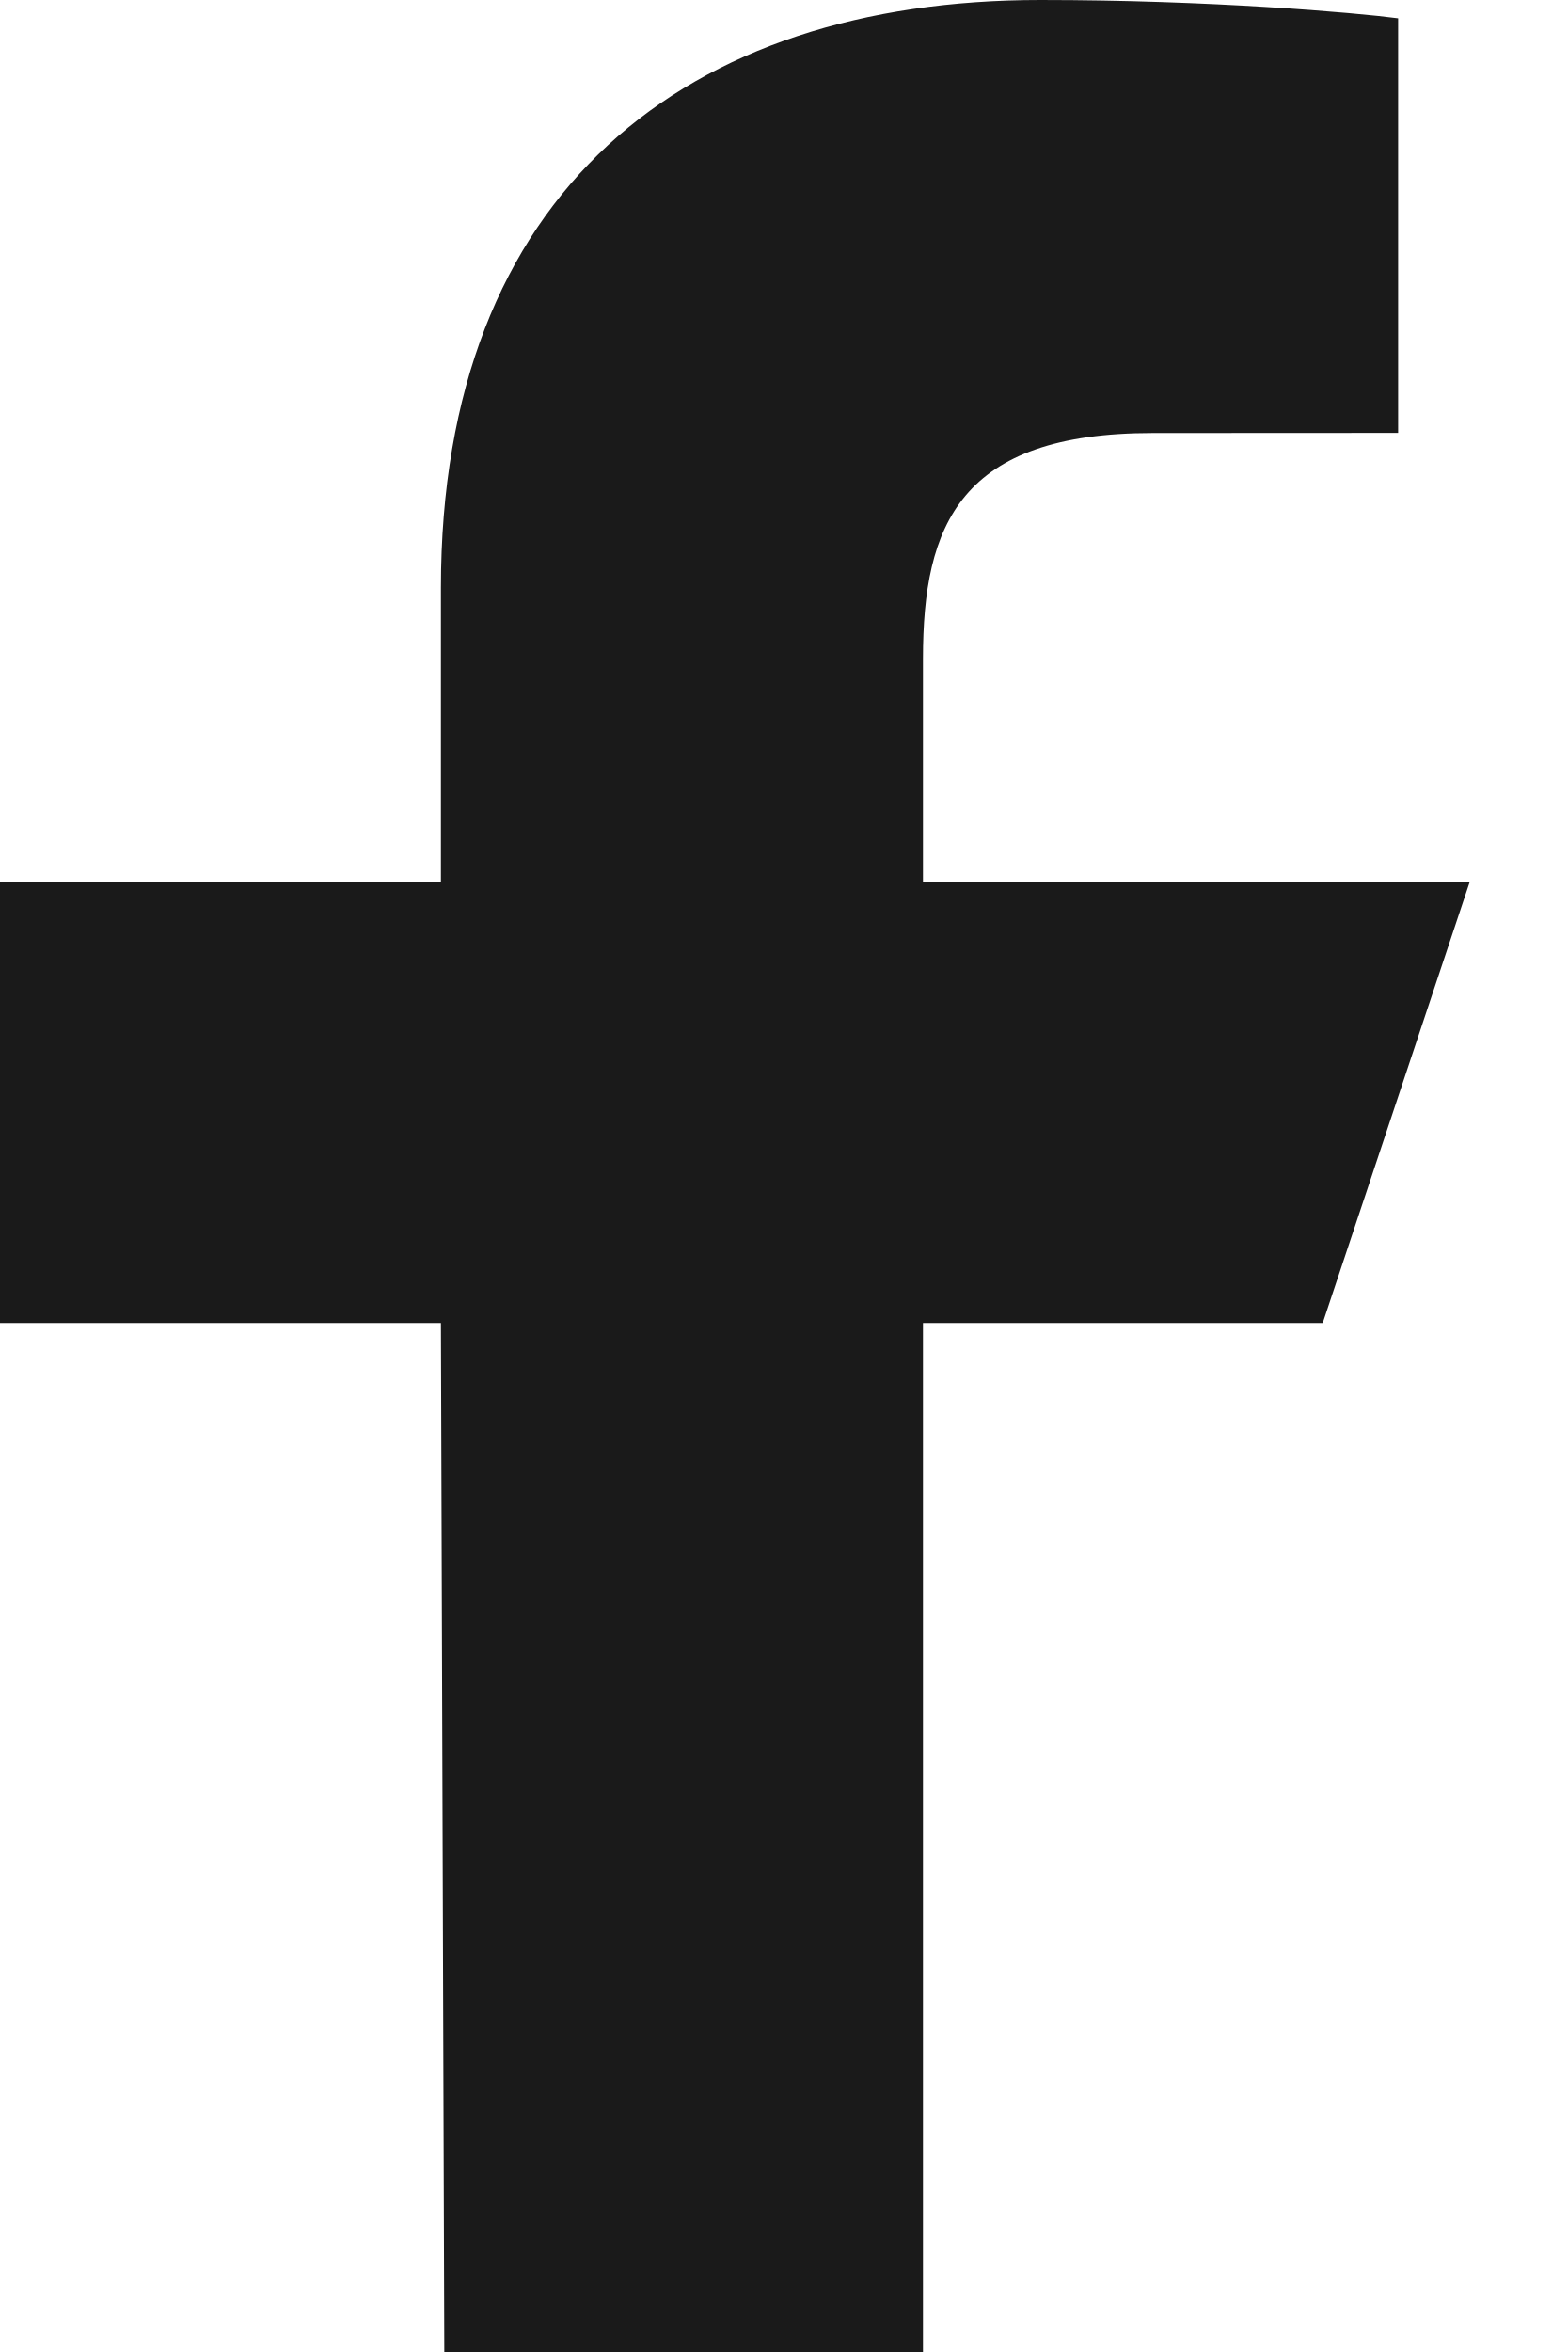
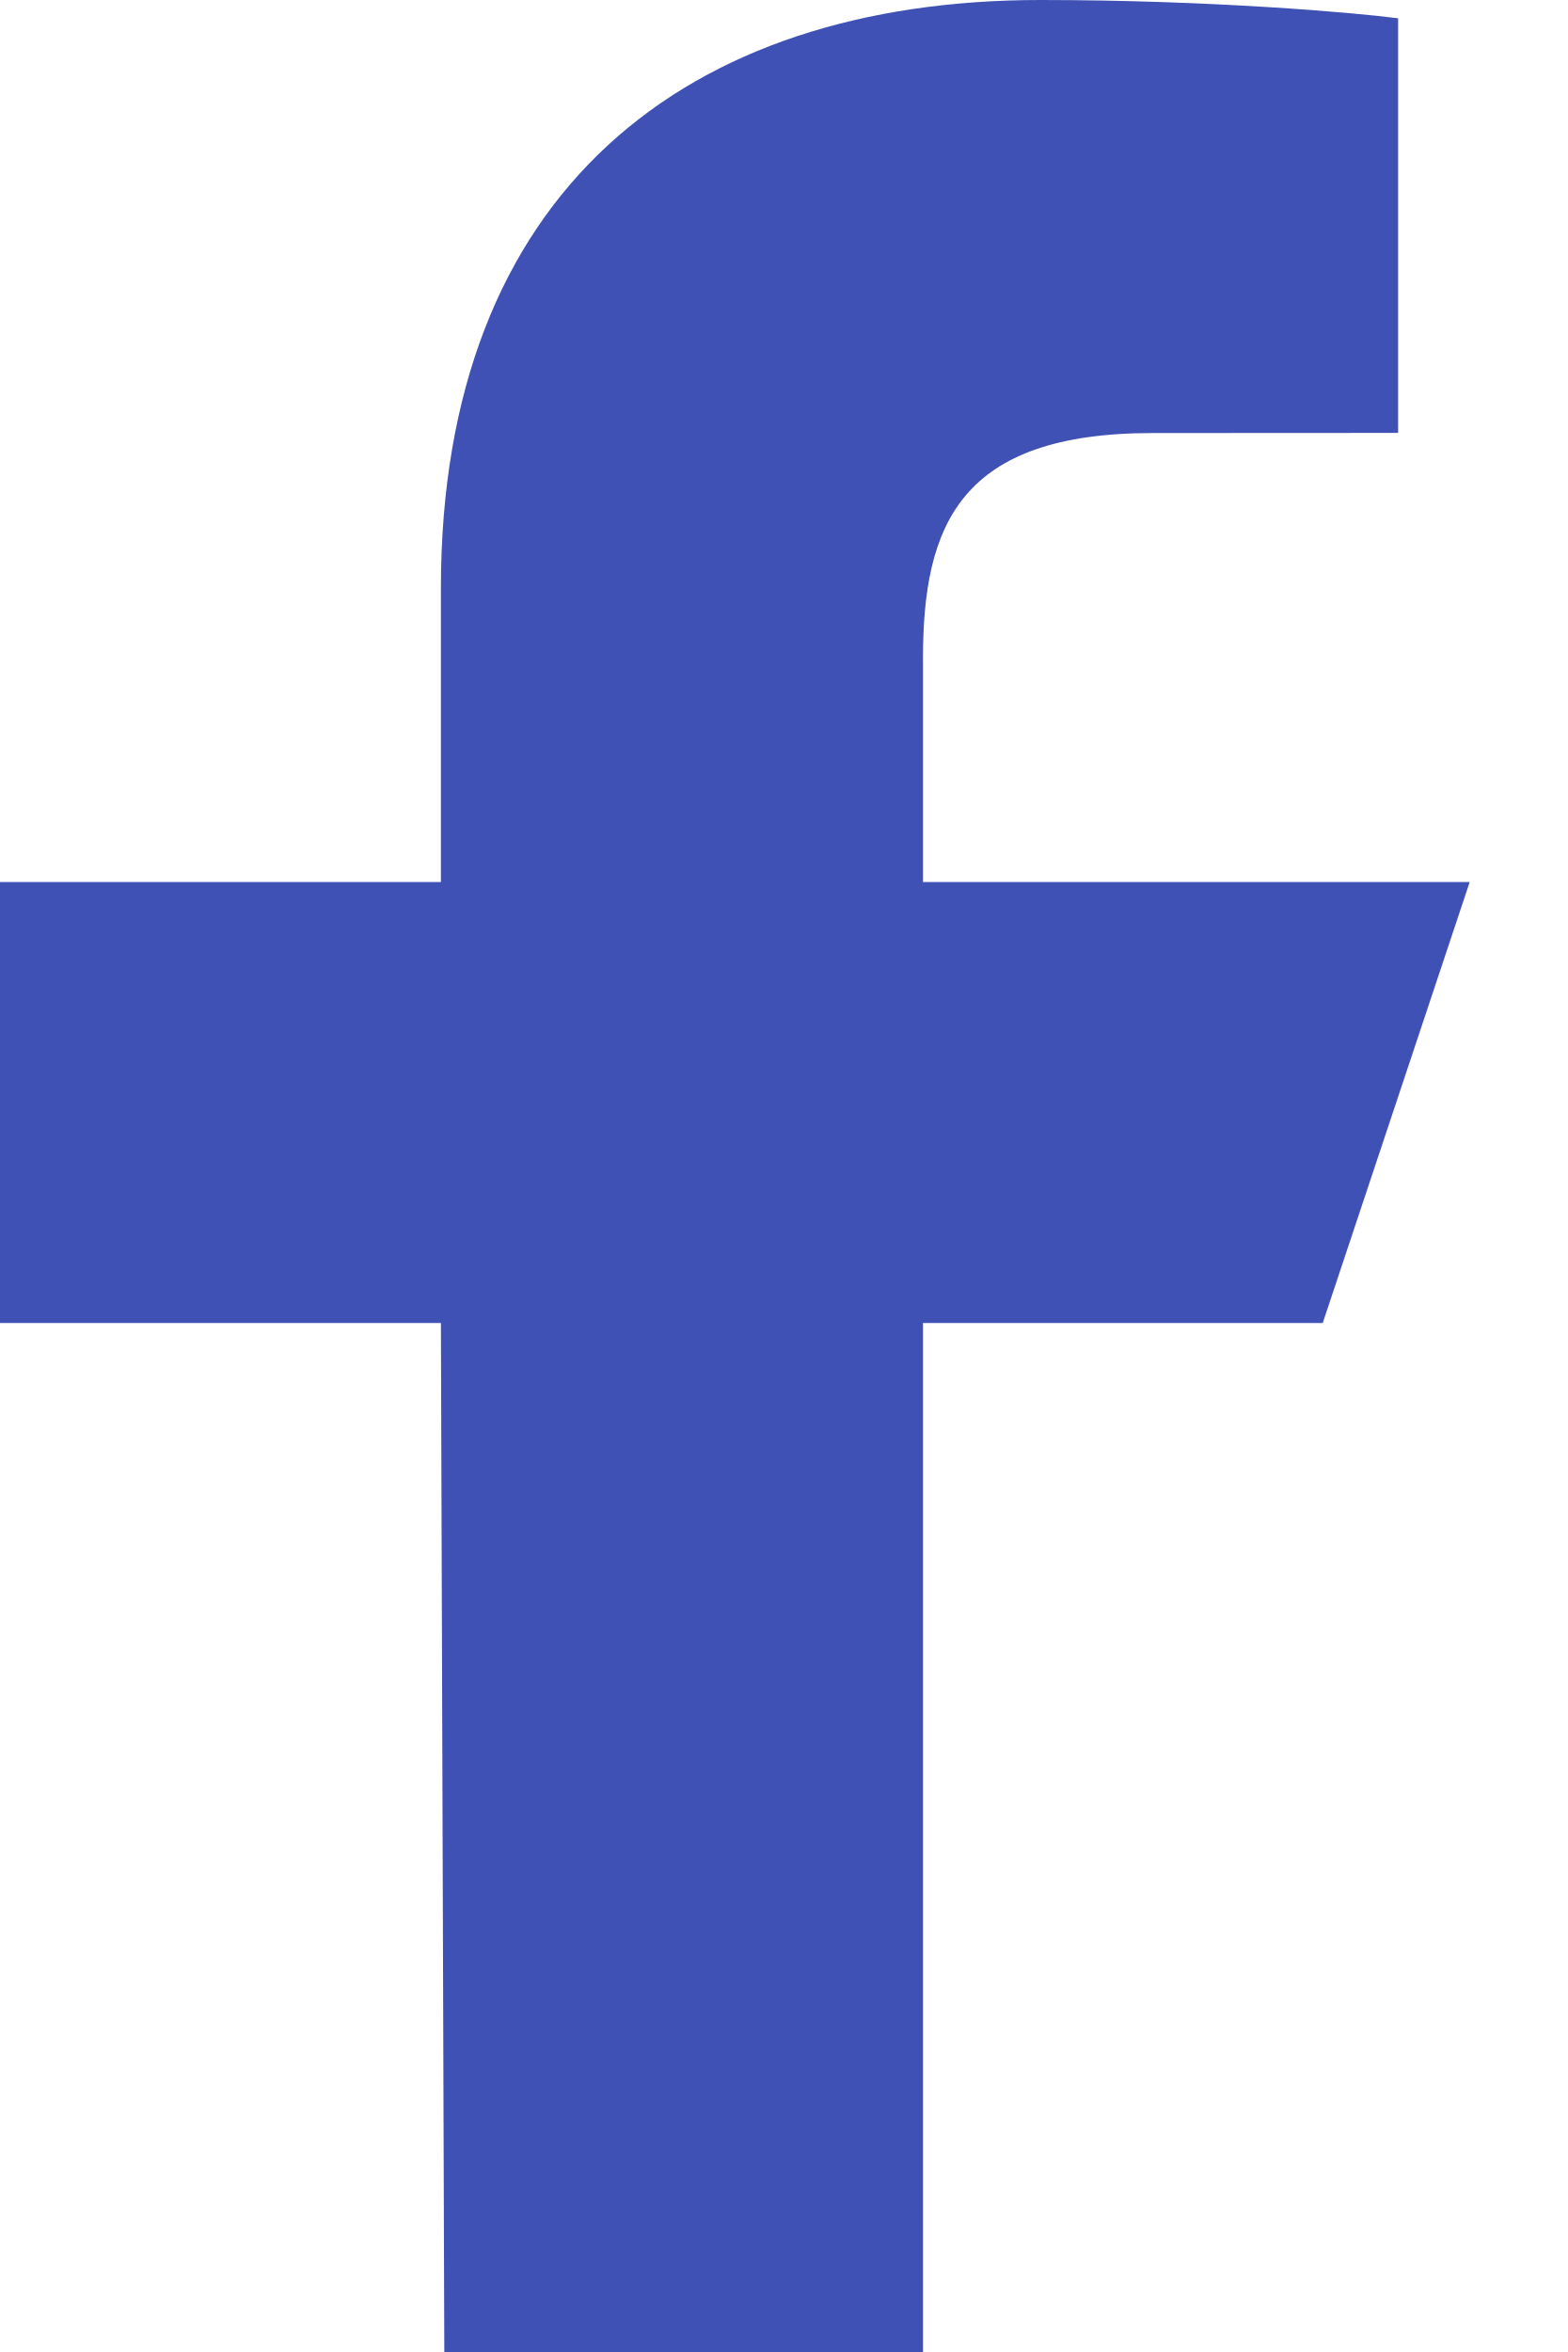
- <svg xmlns="http://www.w3.org/2000/svg" width="12" height="18" viewBox="0 0 12 18" fill="none">
-   <path d="M3.401 18L3.375 10.125H0V6.75H3.375V4.5C3.375 1.463 5.255 0 7.964 0C9.262 0 10.377 0.097 10.702 0.14V3.313L8.823 3.314C7.35 3.314 7.065 4.014 7.065 5.041V6.75H11.25L10.125 10.125H7.065V18H3.401Z" fill="#1A1A1A" />
+ <svg xmlns="http://www.w3.org/2000/svg" width="12" height="18" viewBox="0 0 12 18" fill="#3F51B5">
+   <path d="M3.401 18L3.375 10.125H0V6.75H3.375V4.5C3.375 1.463 5.255 0 7.964 0C9.262 0 10.377 0.097 10.702 0.14V3.313L8.823 3.314C7.35 3.314 7.065 4.014 7.065 5.041V6.75H11.25L10.125 10.125H7.065V18H3.401Z" />
</svg>
